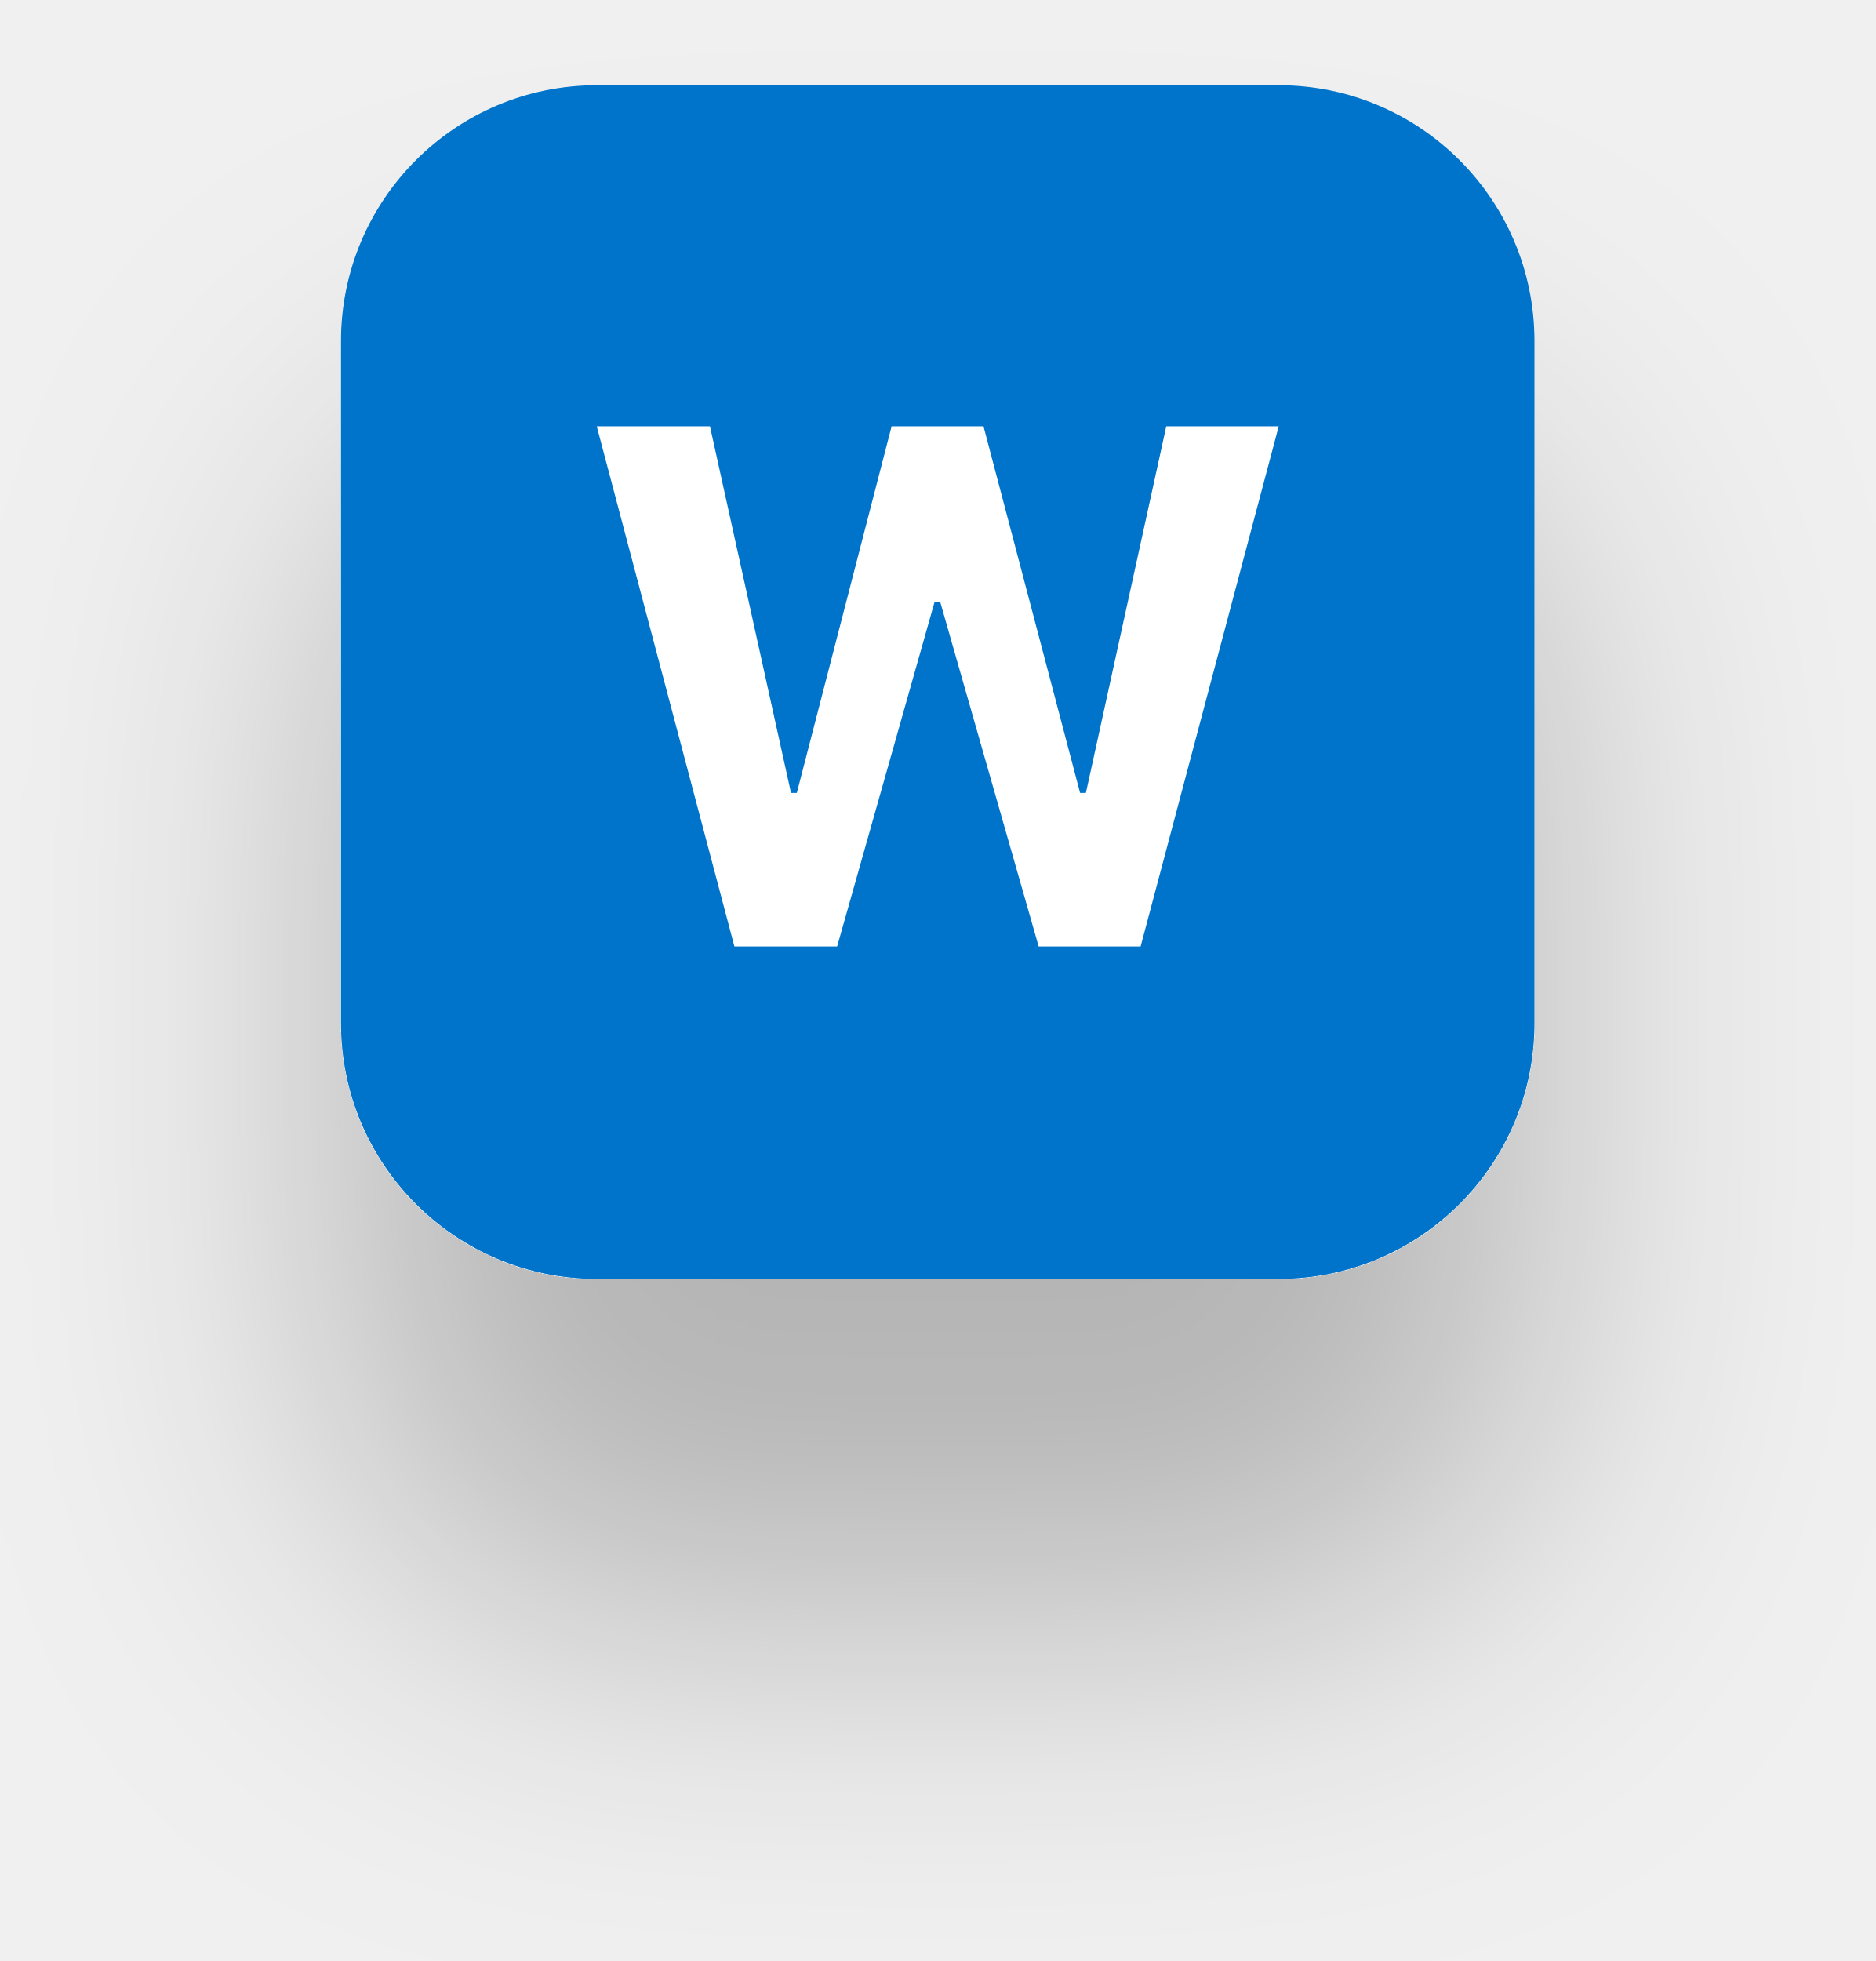
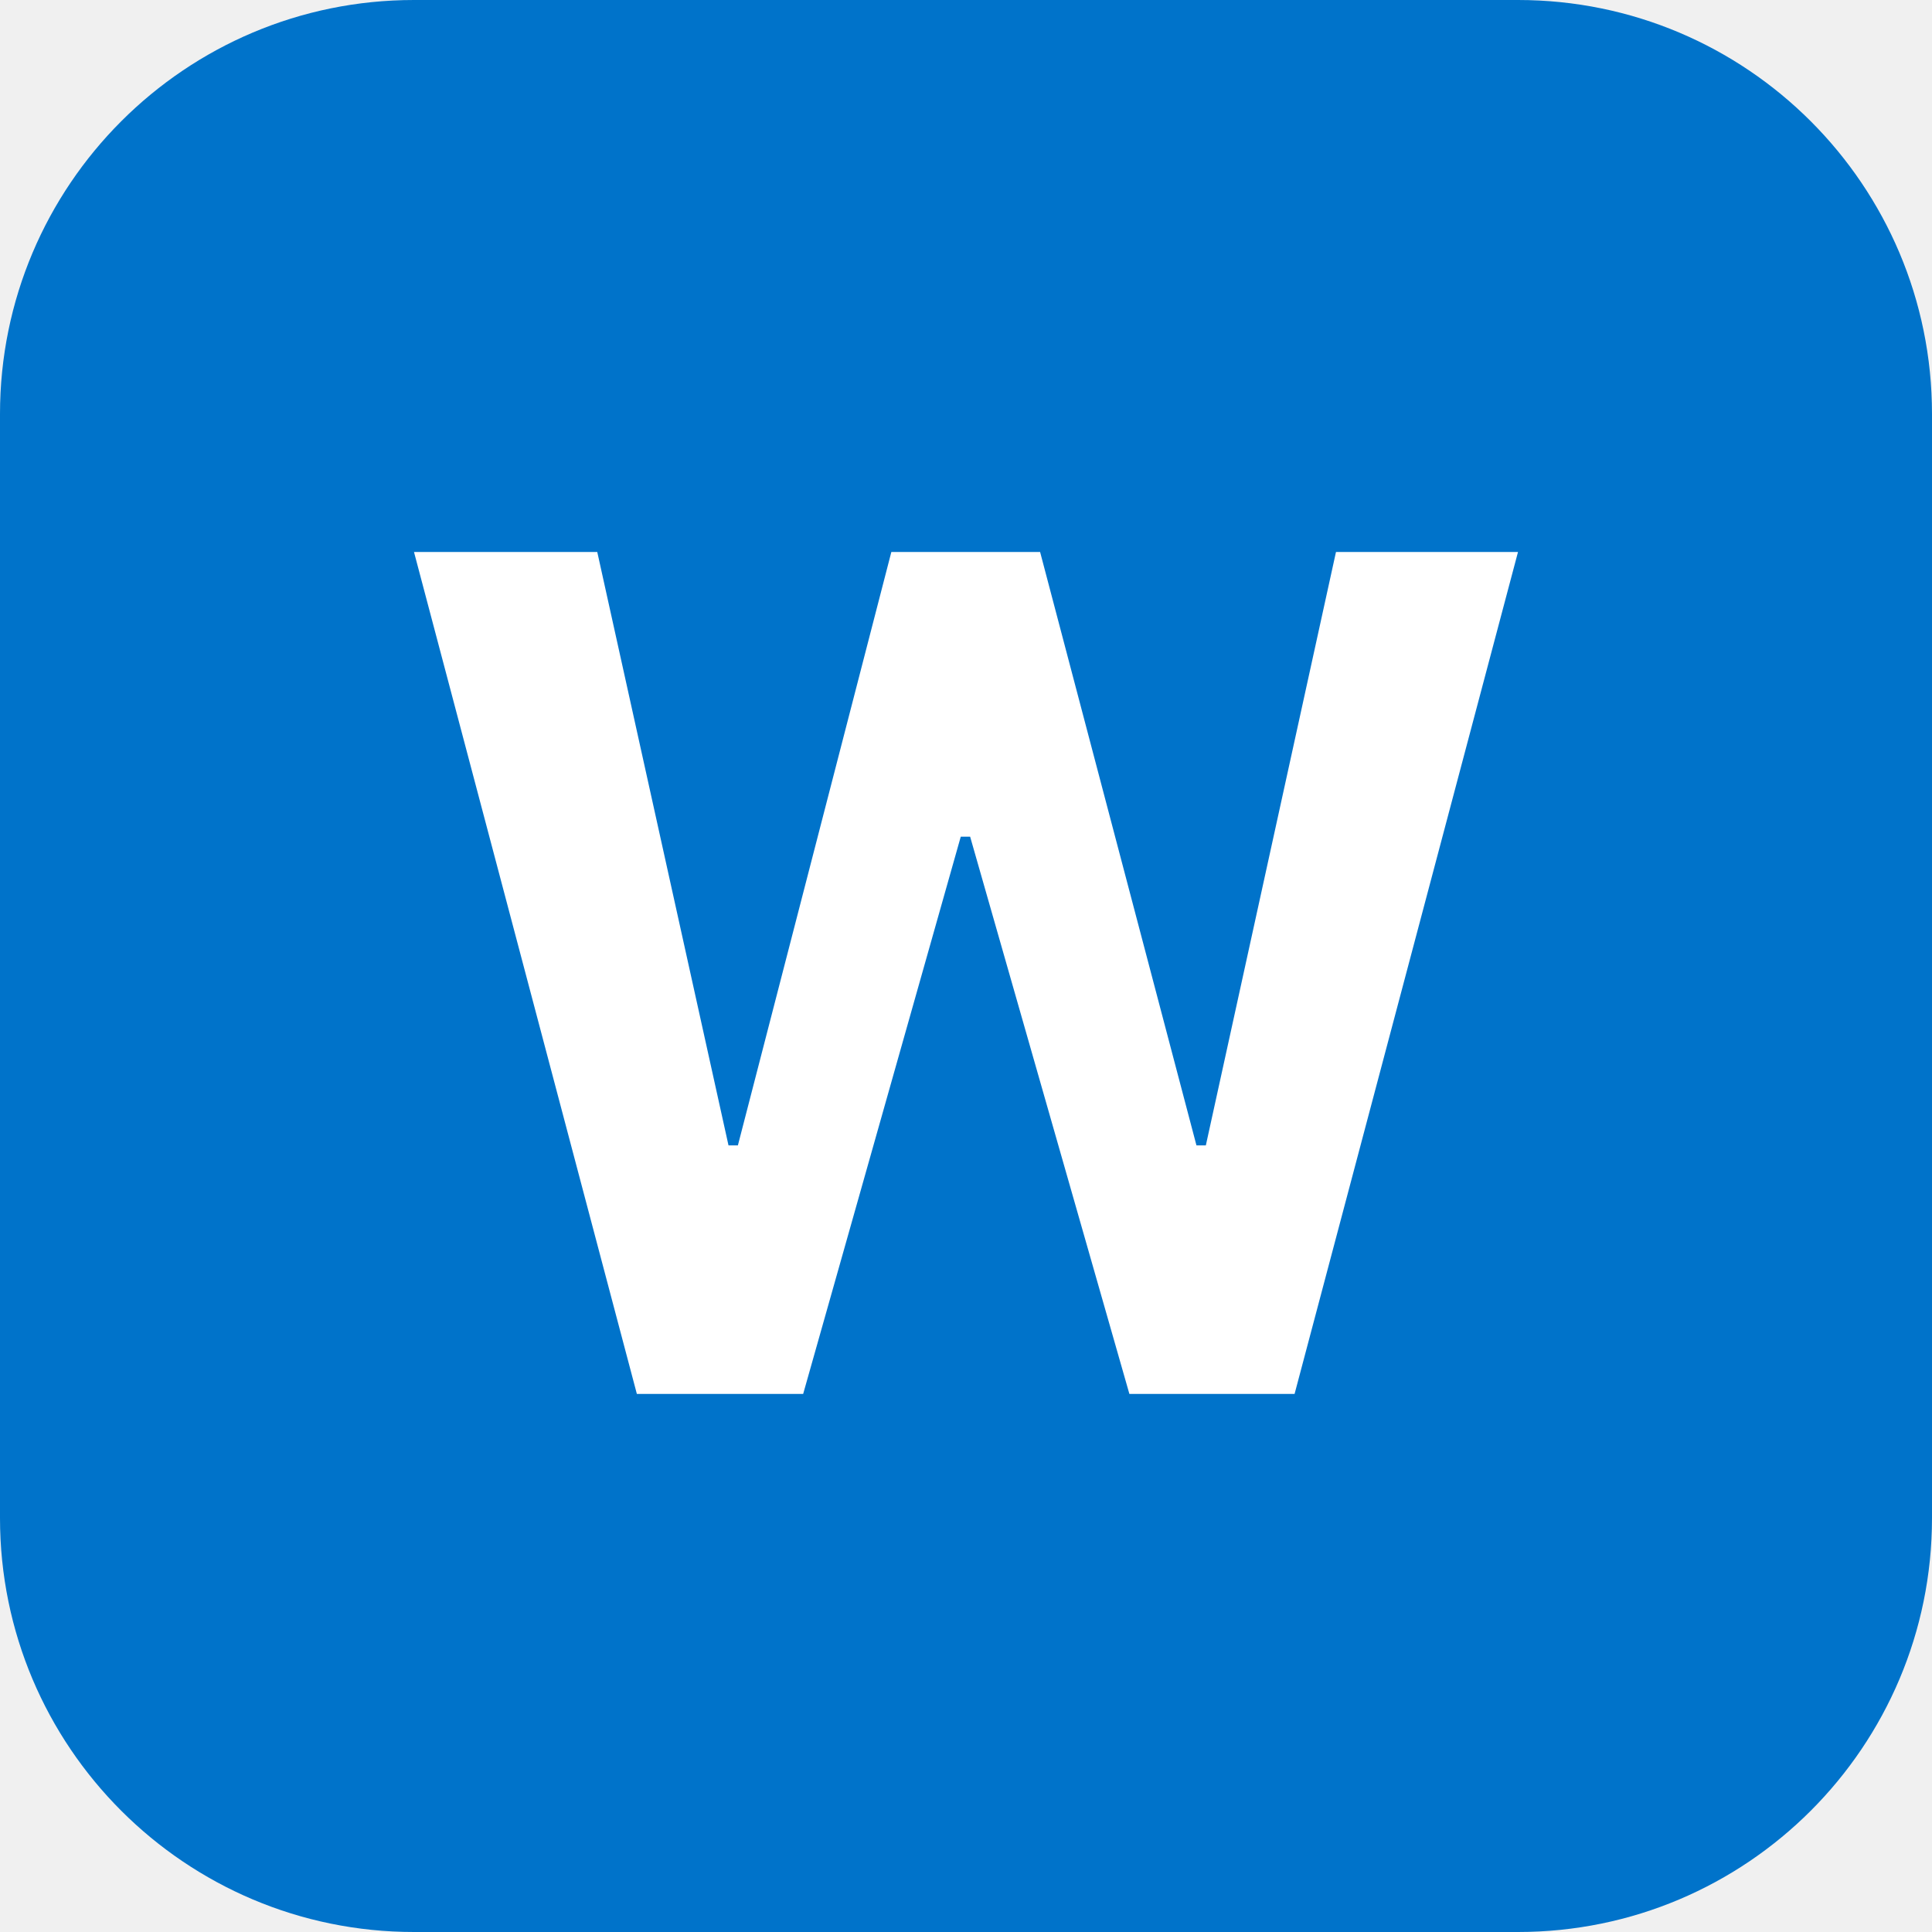
- <svg xmlns="http://www.w3.org/2000/svg" width="22" height="23" viewBox="0 0 22 23" fill="none">
-   <g filter="url(#filter0_d_101_48)">
-     <path d="M15 1H7C5.343 1 4 2.343 4 4V12C4 13.657 5.343 15 7 15H15C16.657 15 18 13.657 18 12V4C18 2.343 16.657 1 15 1Z" fill="#0073CA" />
-     <path fill-rule="evenodd" clip-rule="evenodd" d="M10.962 7.063L9.82 11.101H8.615L7 5H8.328L9.279 9.3H9.347L10.459 5H11.537L12.67 9.3H12.738L13.681 5H15L13.38 11.101H12.184L11.03 7.063H10.962Z" fill="white" />
-   </g>
-   <defs>
-     <filter id="filter0_d_101_48" x="-1" y="0" width="24" height="24" filterUnits="userSpaceOnUse" color-interpolation-filters="sRGB">
-       <feFlood flood-opacity="0" result="BackgroundImageFix" />
-       <feColorMatrix in="SourceAlpha" type="matrix" values="0 0 0 0 0 0 0 0 0 0 0 0 0 0 0 0 0 0 127 0" result="hardAlpha" />
-       <feOffset dy="4" />
-       <feGaussianBlur stdDeviation="2" />
-       <feComposite in2="hardAlpha" operator="out" />
-       <feColorMatrix type="matrix" values="0 0 0 0 0 0 0 0 0 0 0 0 0 0 0 0 0 0 0.25 0" />
-       <feBlend mode="normal" in2="BackgroundImageFix" result="effect1_dropShadow_101_48" />
-       <feBlend mode="normal" in="SourceGraphic" in2="effect1_dropShadow_101_48" result="shape" />
-     </filter>
-   </defs>
+ <svg xmlns="http://www.w3.org/2000/svg" width="14" height="14" viewBox="0 0 14 14" fill="none">
+   <path d="M0 3C0 1.343 1.343 0 3 0H11C12.657 0 14 1.343 14 3V11C14 12.657 12.657 14 11 14H3C1.343 14 0 12.657 0 11V3Z" fill="#0073CA" />
+   <path fill-rule="evenodd" clip-rule="evenodd" d="M6.962 6.063L5.82 10.101H4.615L3 4H4.328L5.279 8.3H5.347L6.459 4H7.537L8.67 8.3H8.738L9.681 4H11L9.381 10.101H8.184L7.03 6.063H6.962Z" fill="white" />
</svg>
